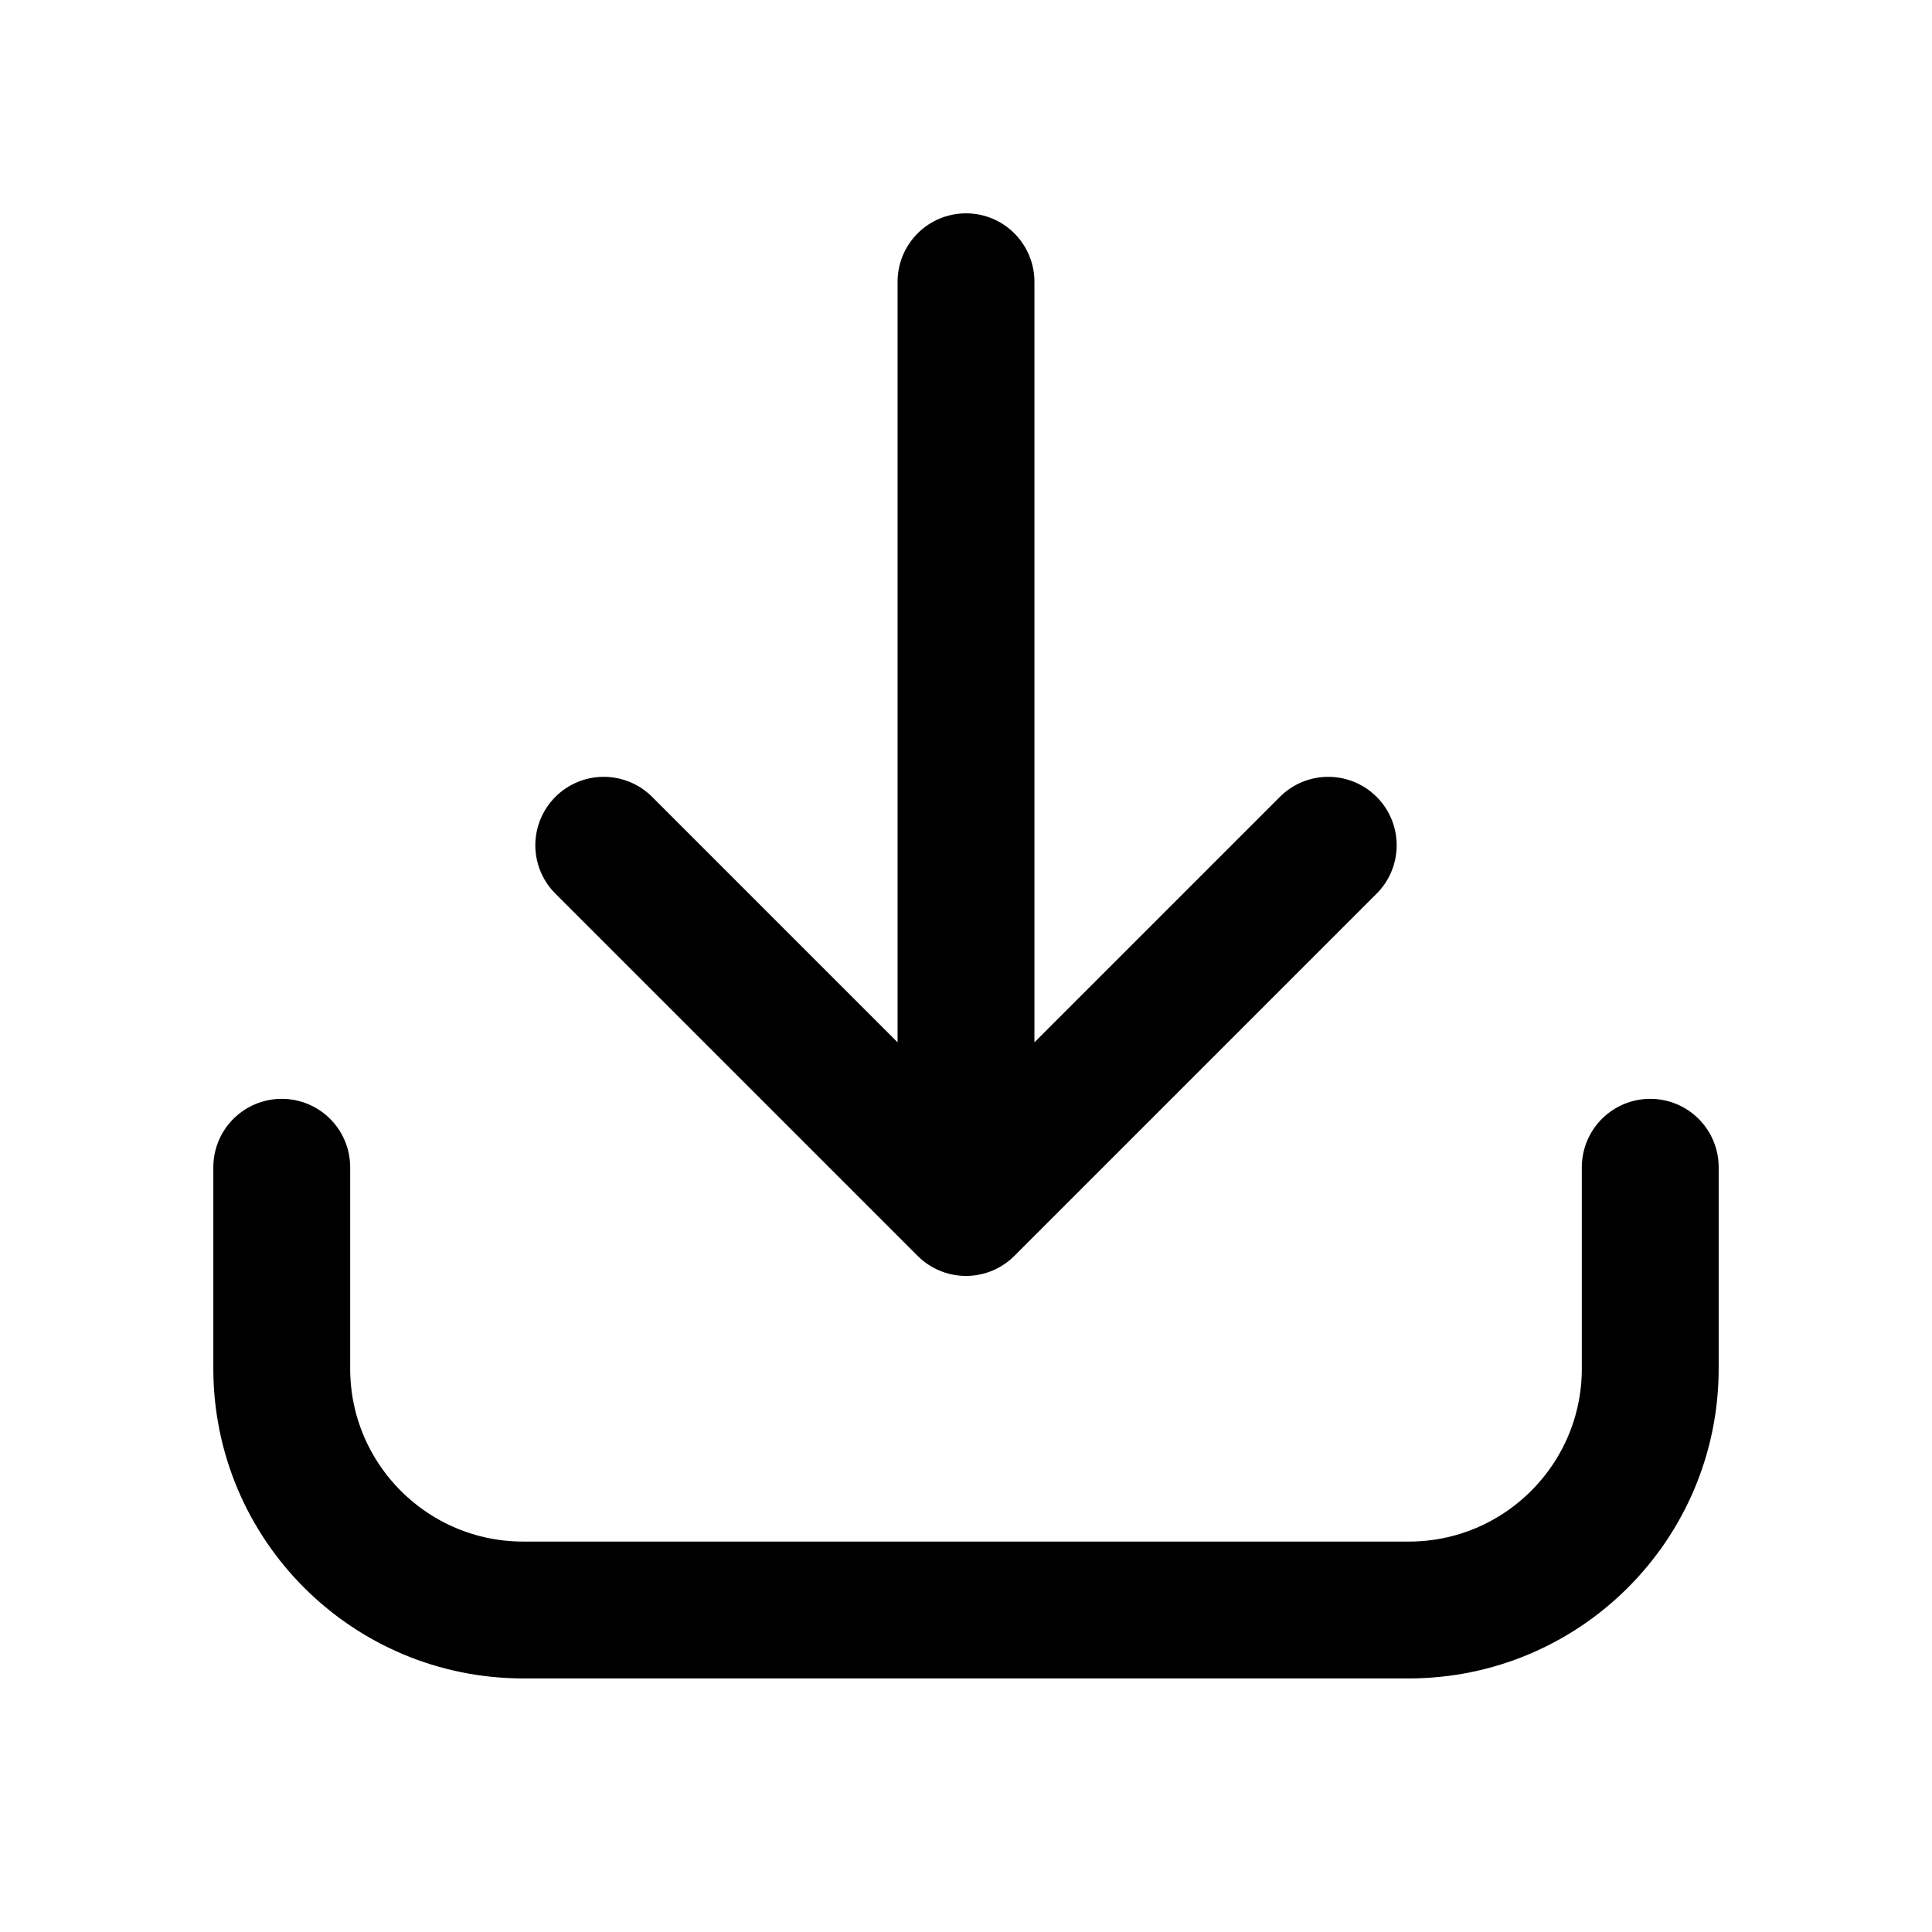
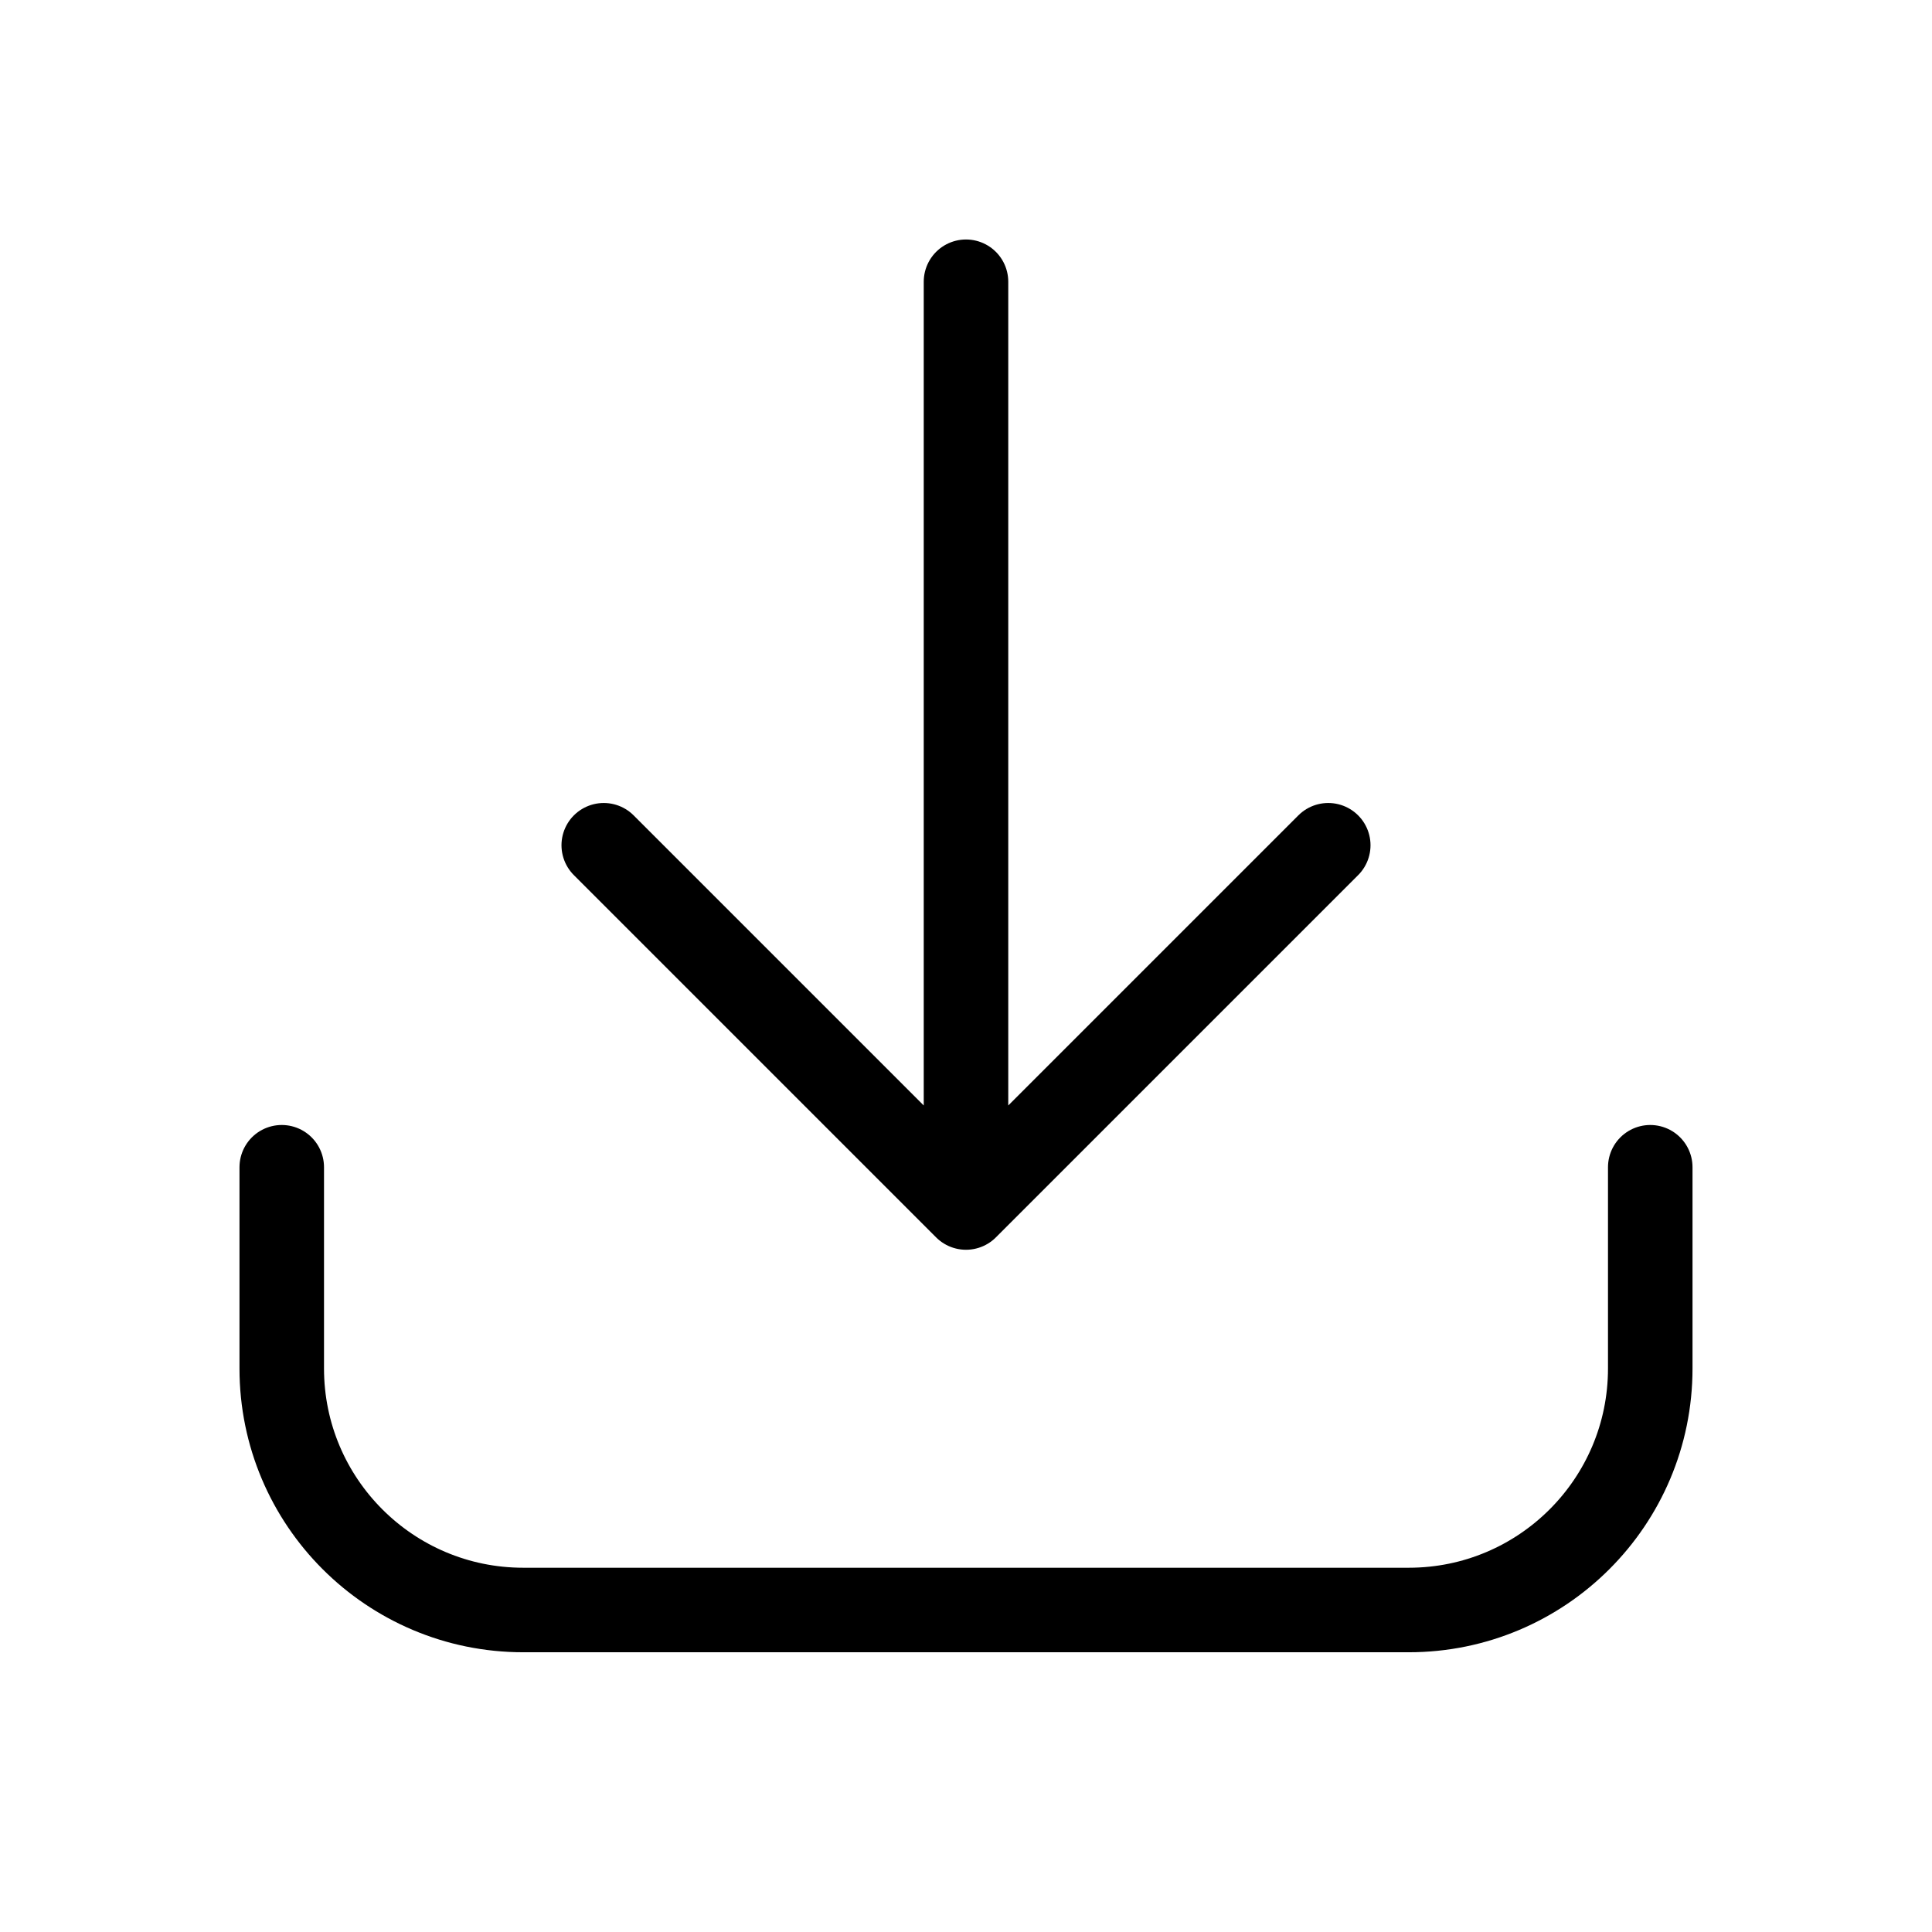
<svg xmlns="http://www.w3.org/2000/svg" width="1em" height="1em" viewBox="0 0 24 24">
  <path d="M0 0h24v24H0z" fill="none" />
-   <path fill="none" stroke="#000" stroke-width="1.7" stroke-linecap="round" stroke-linejoin="round" d="M12 3.5v11.5M7.5 10.5L12 15l4.5-4.5M3.5 14.5v2.5a3 3 0 0 0 3 3h11a3 3 0 0 0 3-3v-2.5" />
+   <path fill="none" stroke="#000" stroke-width="1.05" stroke-linecap="round" stroke-linejoin="round" d="M12 3.5v11.5M7.5 10.5L12 15l4.5-4.5M3.5 14.5v2.5a3 3 0 0 0 3 3h11a3 3 0 0 0 3-3v-2.5" />
</svg>
